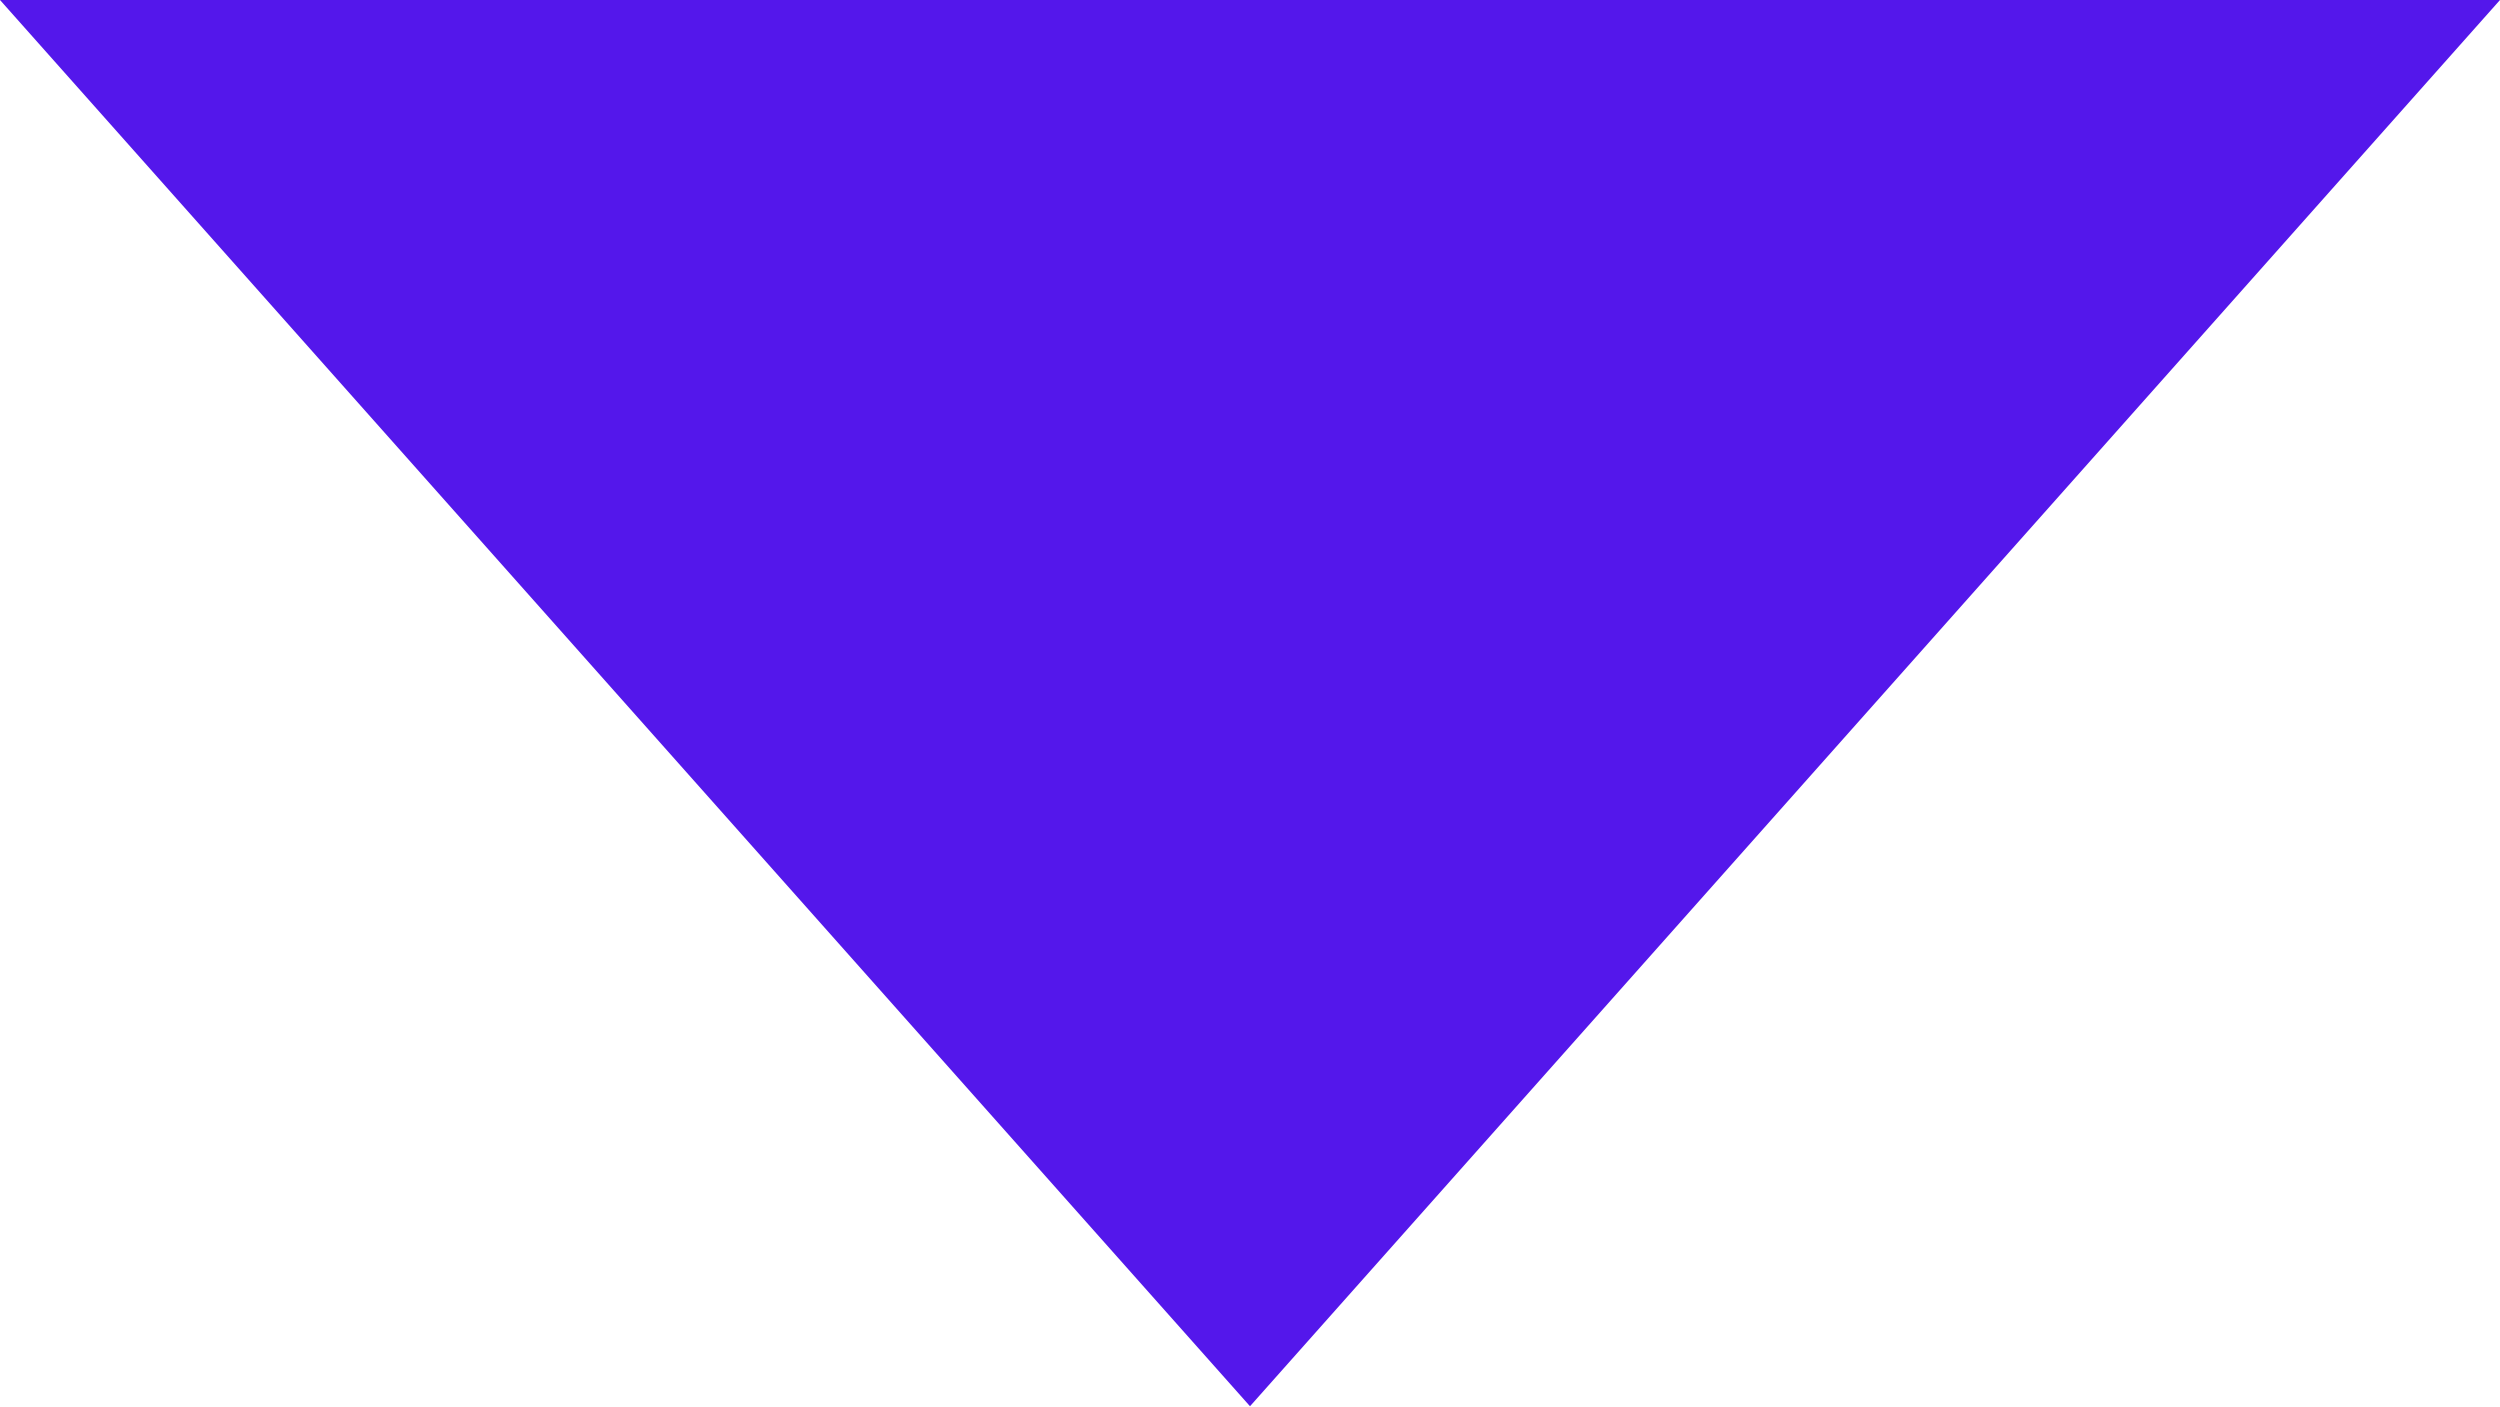
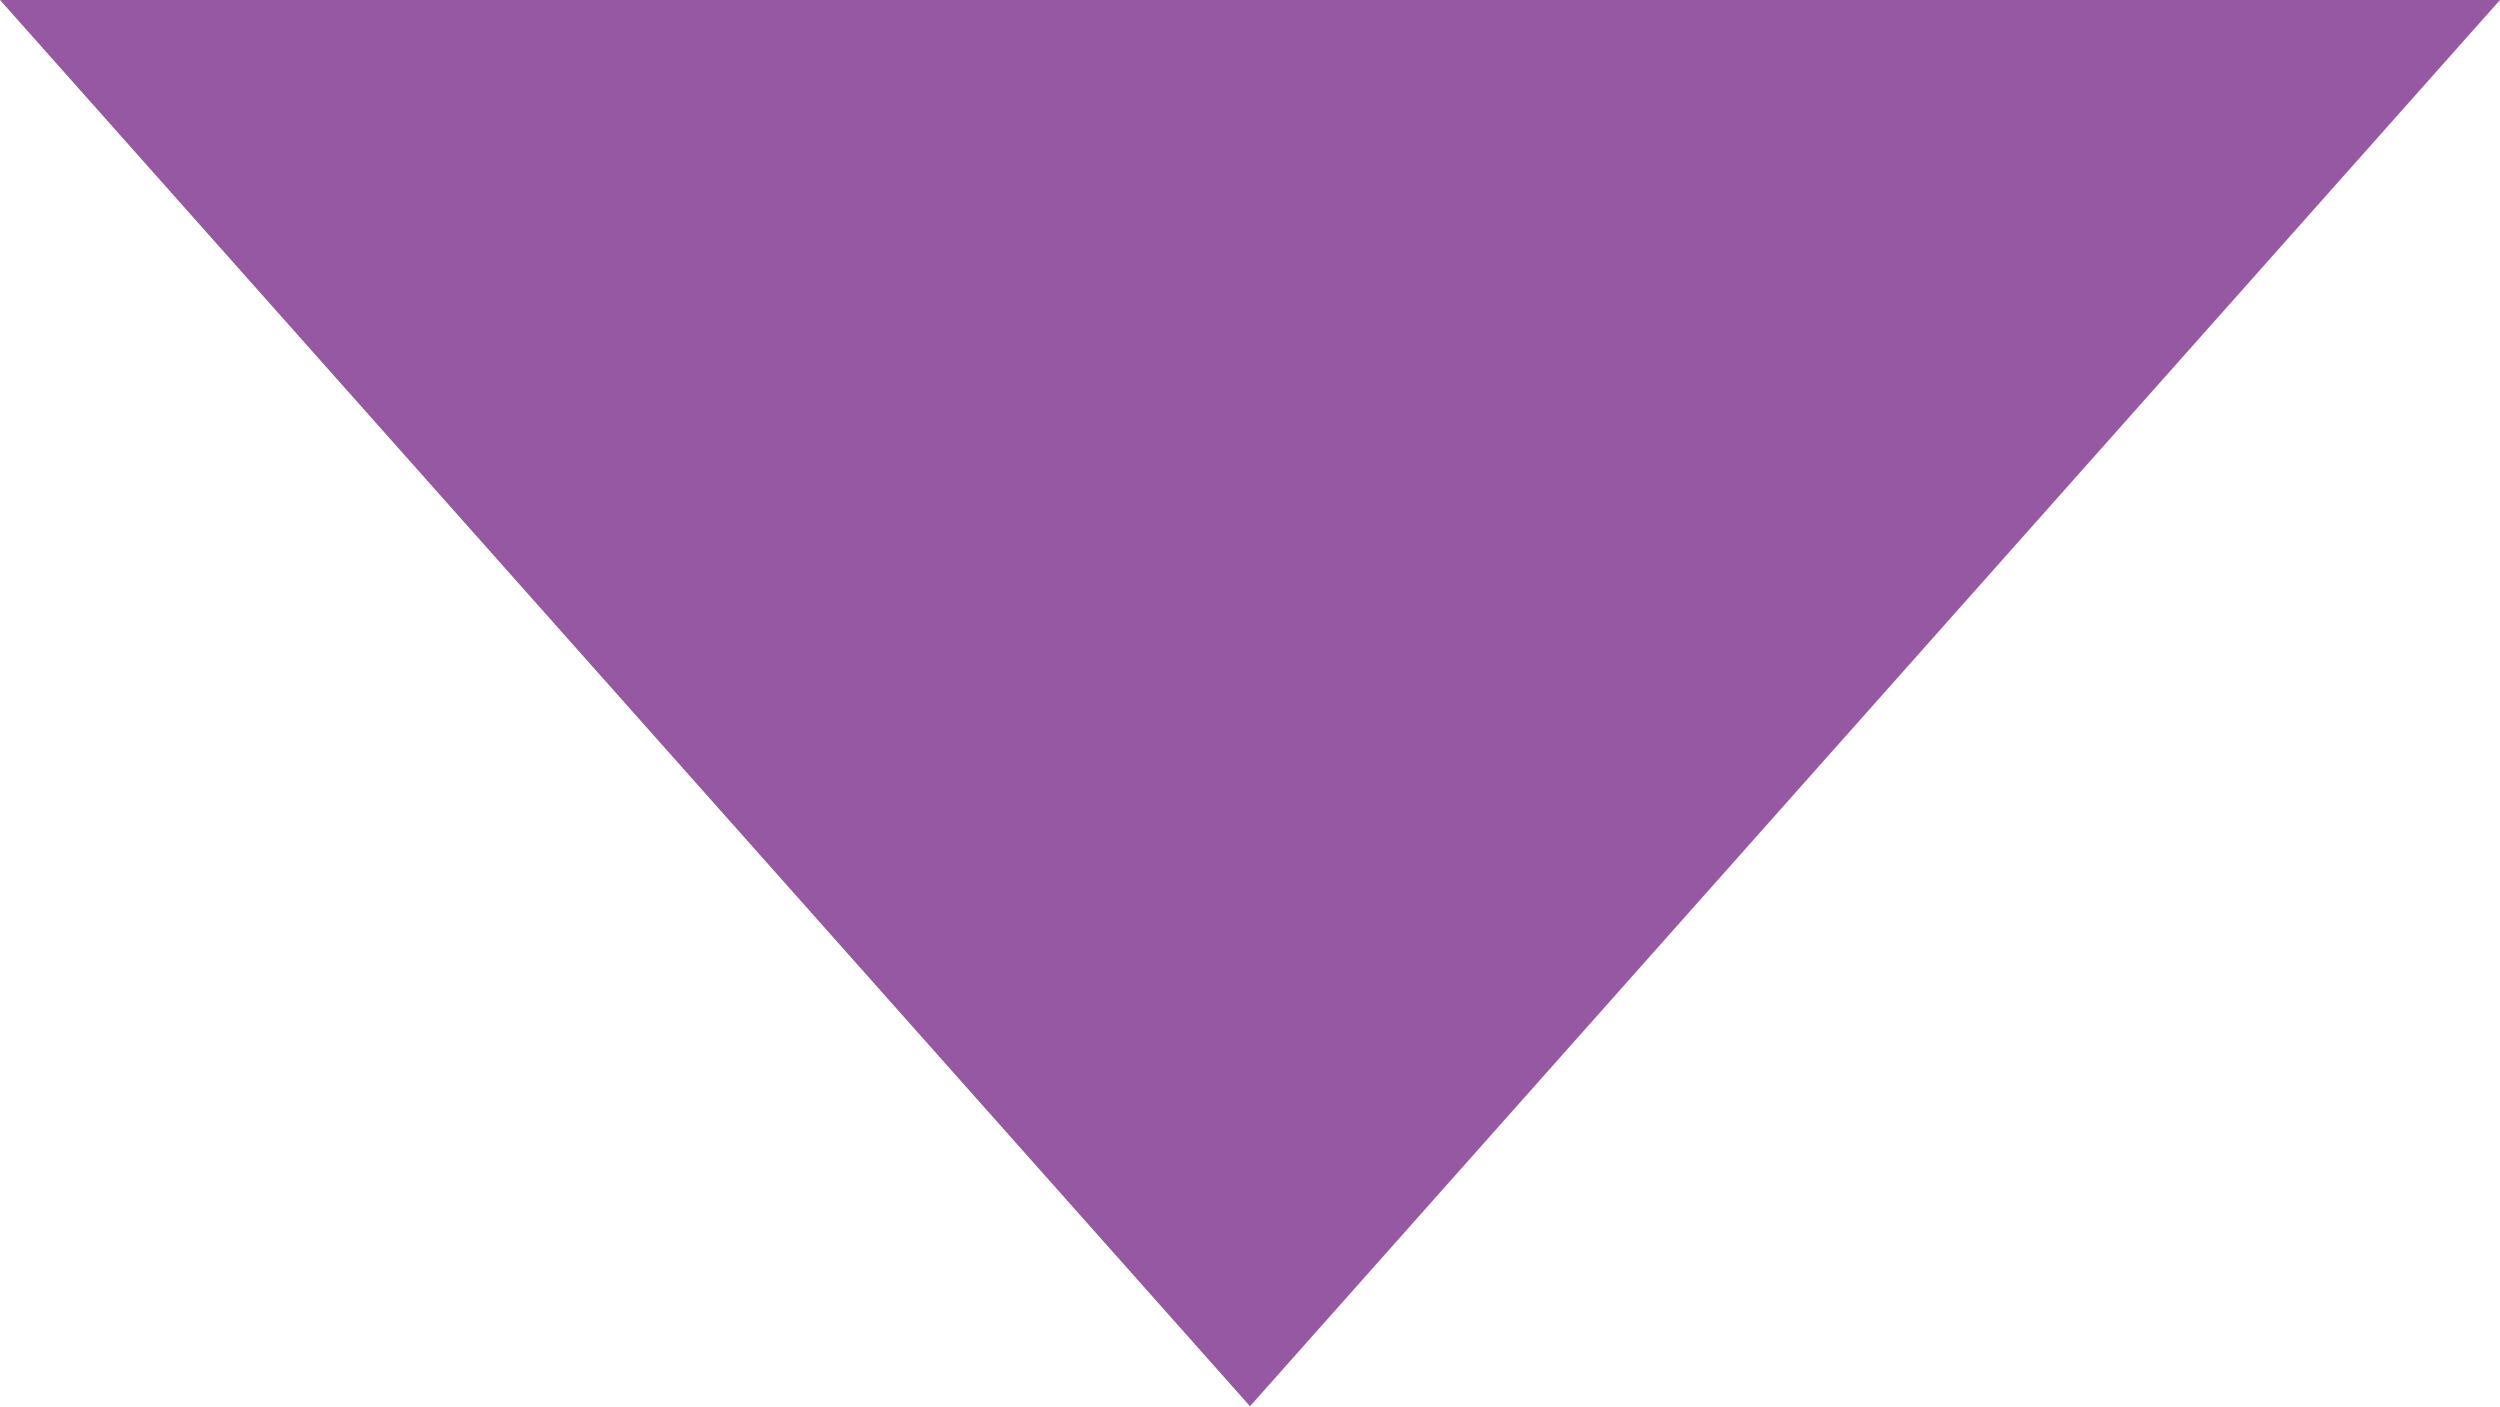
<svg xmlns="http://www.w3.org/2000/svg" width="16" height="9" viewBox="0 0 16 9">
-   <path id="Polygon_10" data-name="Polygon 10" d="M8,0l8,9H0Z" transform="translate(16 9) rotate(180)" fill="#5417EB" />
+   <path id="Polygon_10" data-name="Polygon 10" d="M8,0l8,9H0Z" transform="translate(16 9) rotate(180)" fill="#9758a3" />
</svg>
